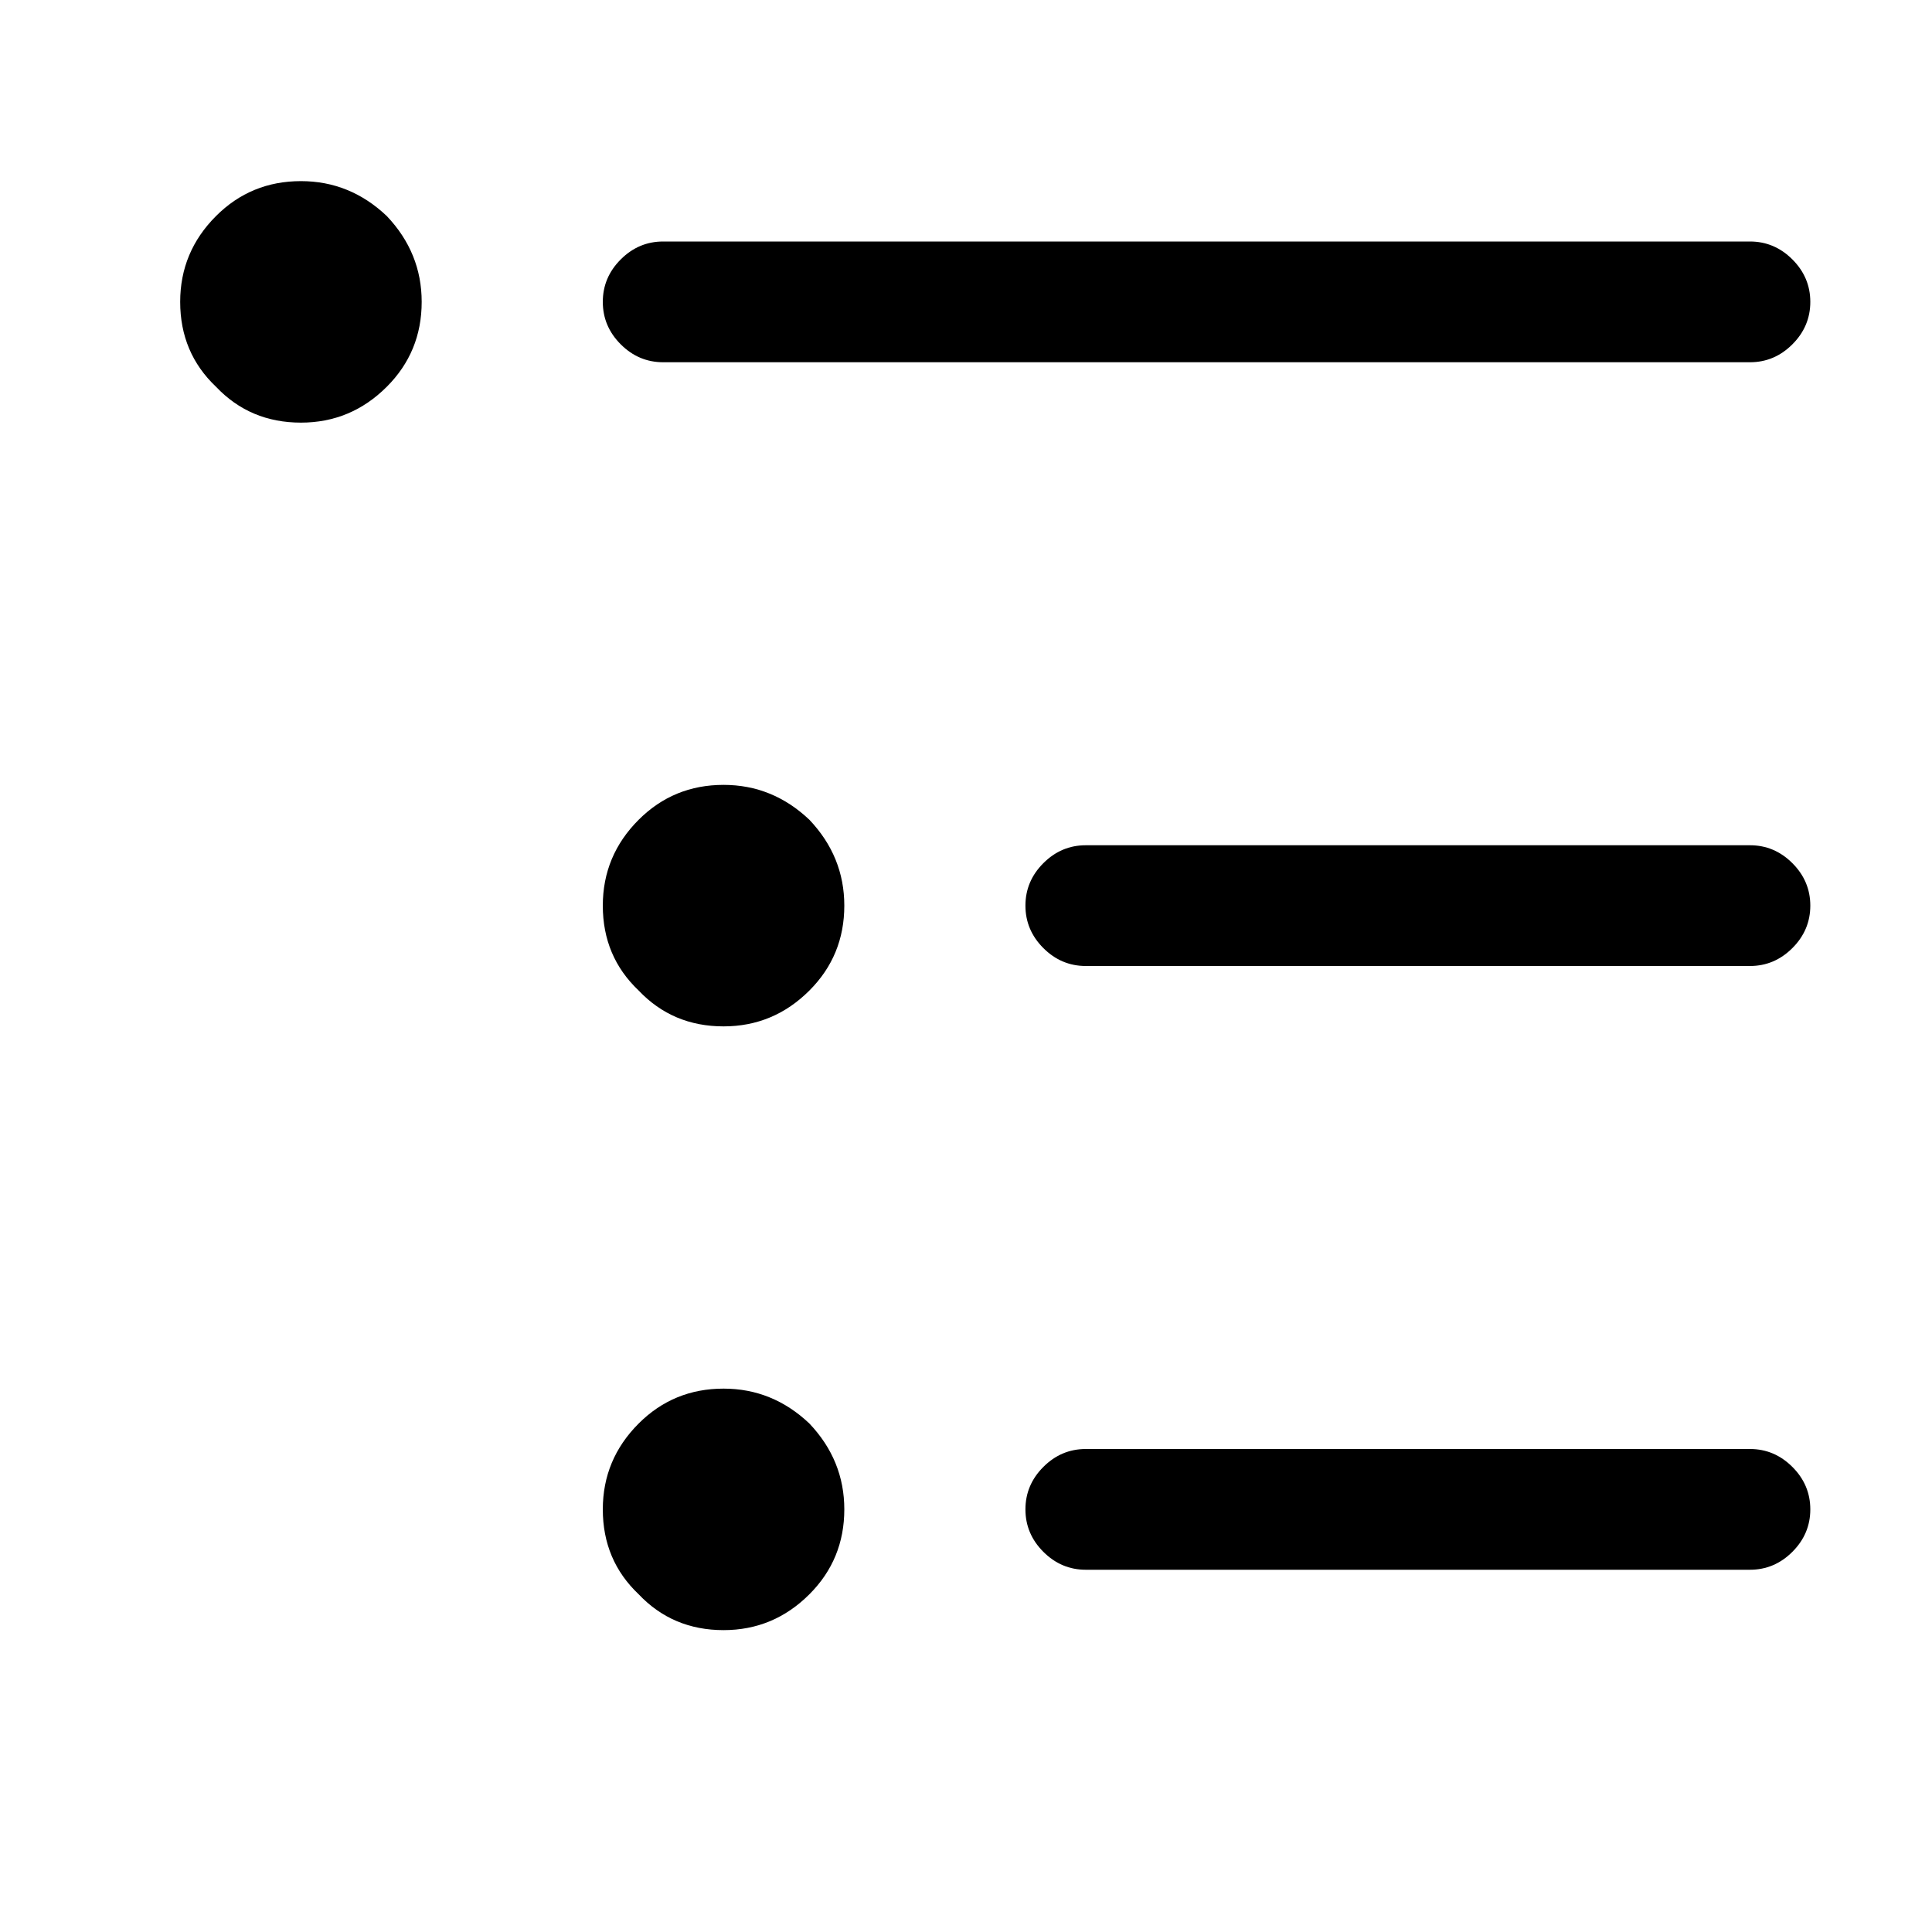
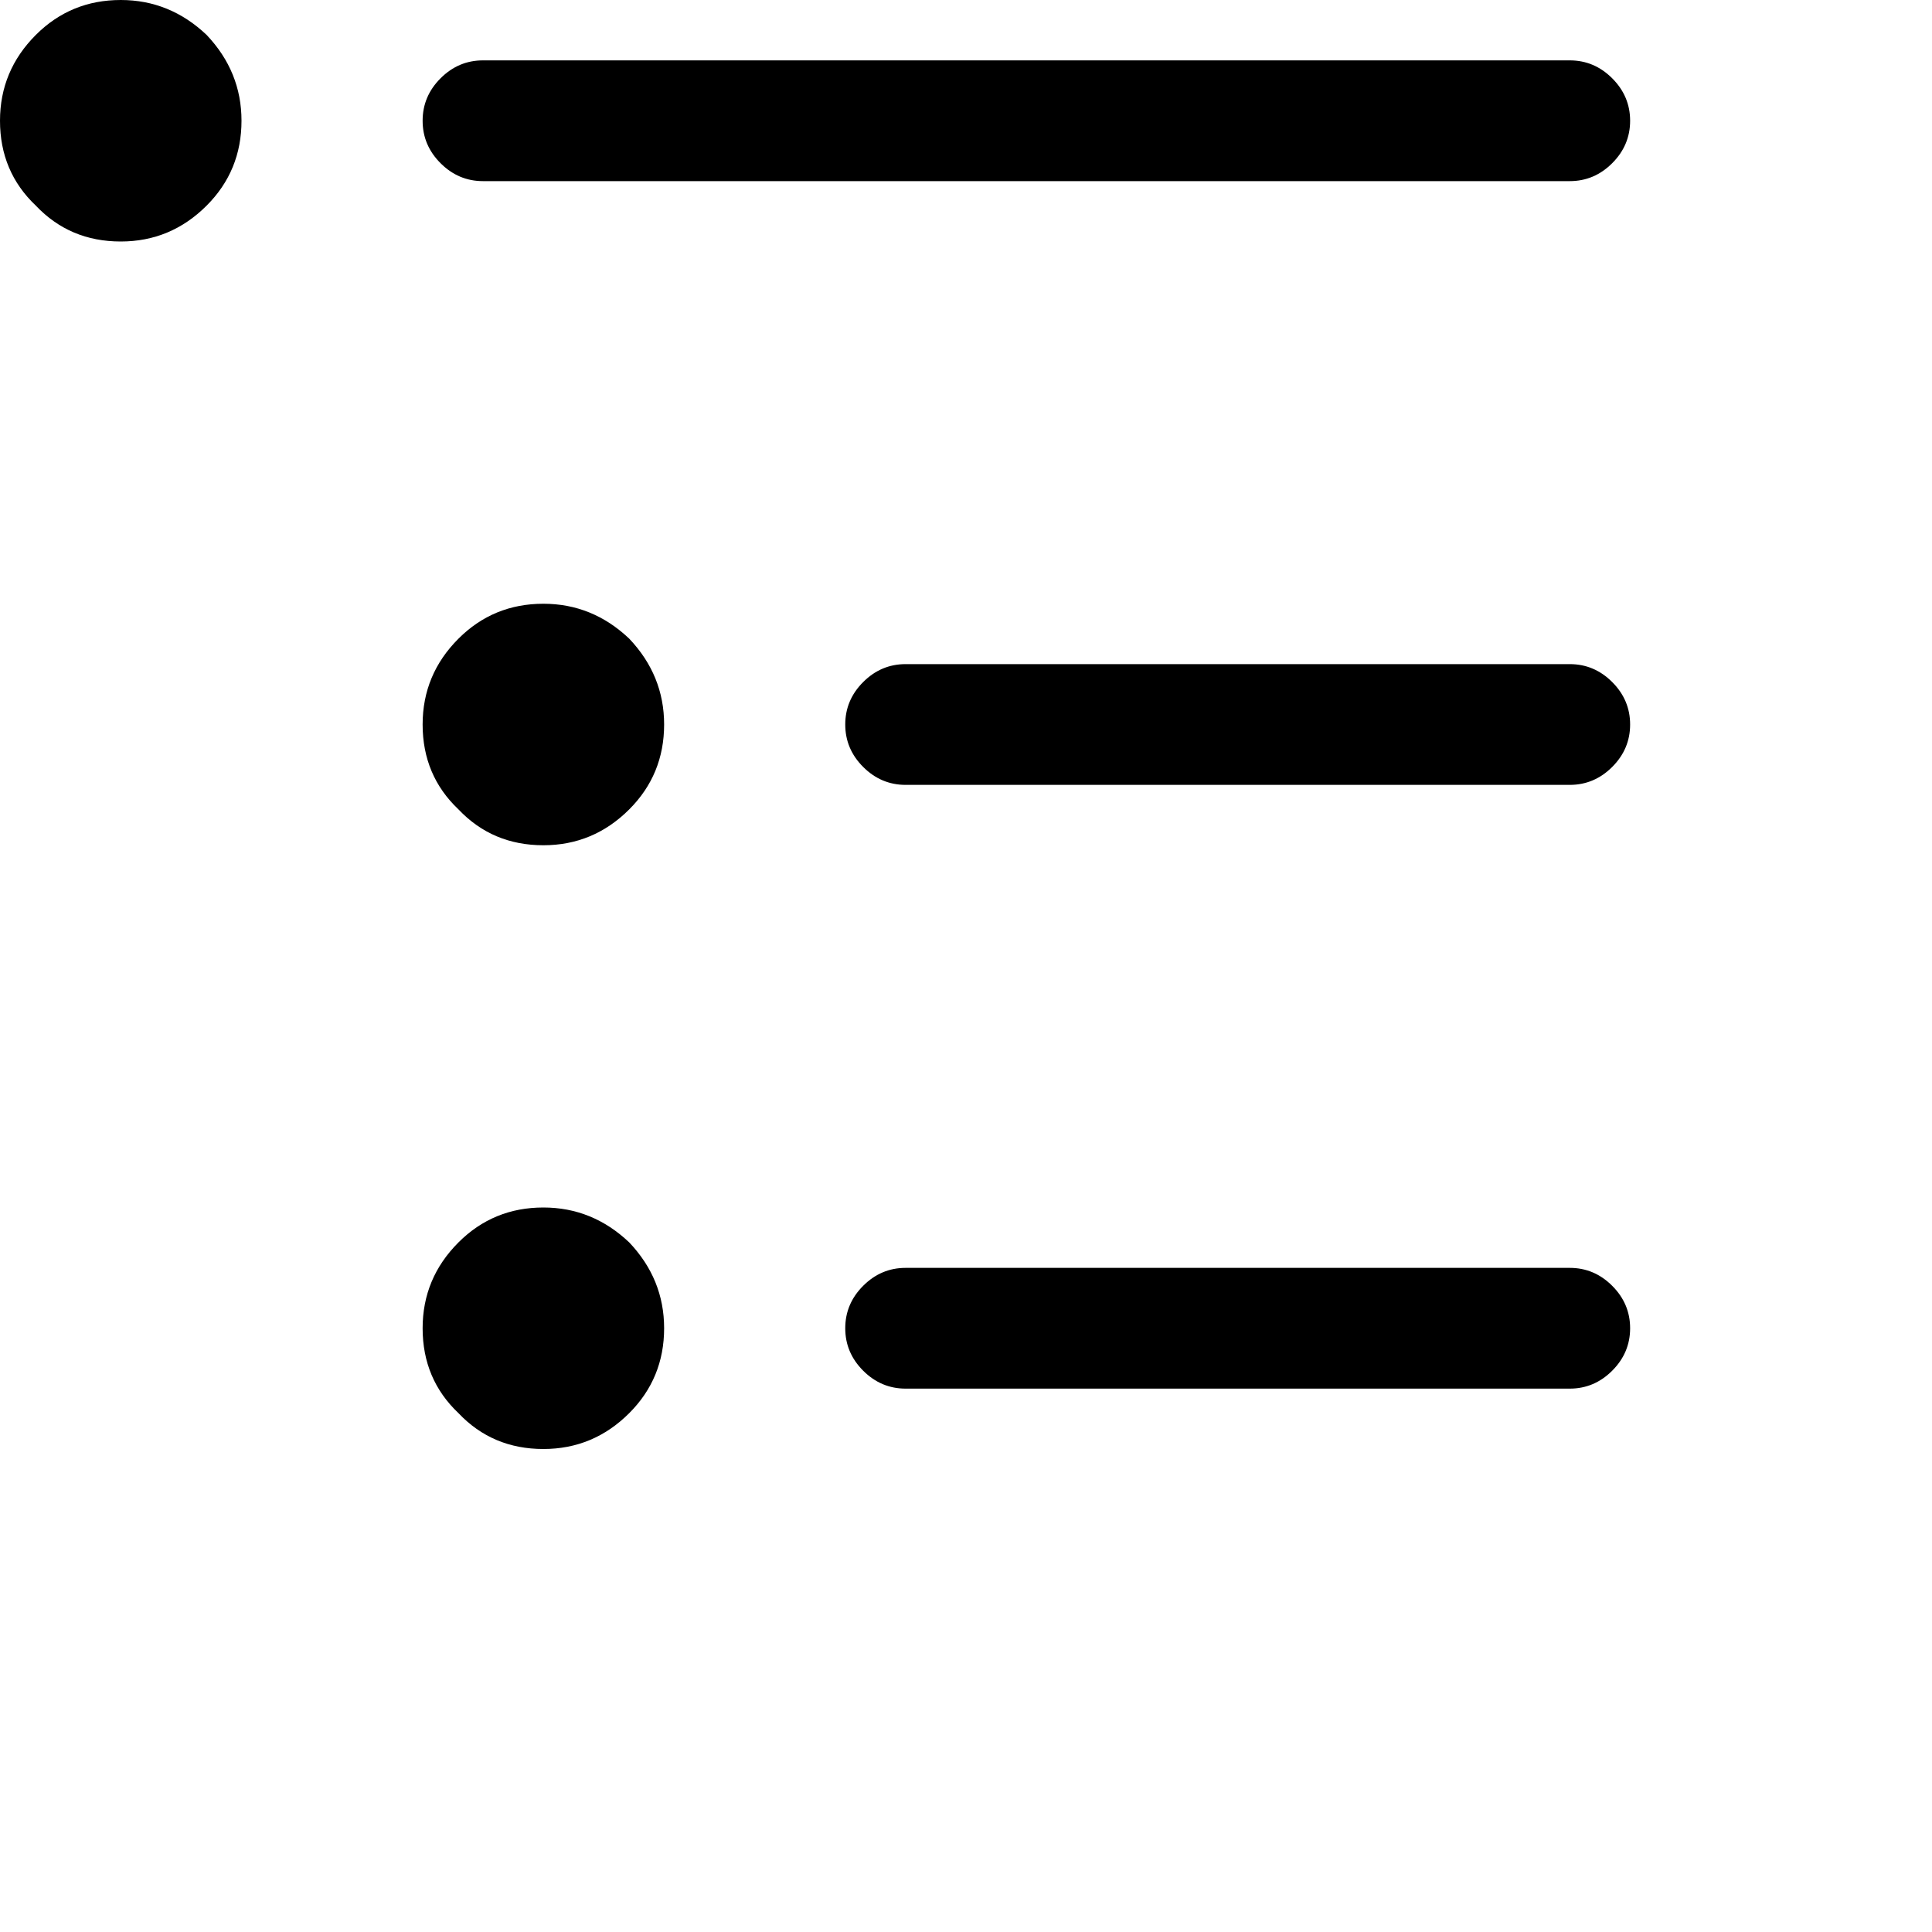
- <svg xmlns="http://www.w3.org/2000/svg" viewBox="0 0 2048 2048">
-   <path d="M1900 275q19 19 19 45t-19 45-45 19H703q-26 0-45-19t-19-45 19-45 45-19h1152q26 0 45 19zM858 1509q37 39 37 91 0 53-37 90-38 38-91 38-54 0-90-38-38-36-38-90 0-53 38-91 37-37 90-37 52 0 91 37zm0-640q37 39 37 91 0 53-37 90-38 38-91 38-54 0-90-38-38-36-38-90 0-53 38-91 37-37 90-37 52 0 91 37zm1042 686q19 19 19 45t-19 45-45 19h-704q-26 0-45-19t-19-45 19-45 45-19h704q26 0 45 19zM410 229q37 39 37 91 0 53-37 90-38 38-91 38-54 0-90-38-38-36-38-90 0-53 38-91 37-37 90-37 52 0 91 37zm1490 686q19 19 19 45t-19 45-45 19h-704q-26 0-45-19t-19-45 19-45 45-19h704q26 0 45 19z" />
+ <svg xmlns="http://www.w3.org/2000/svg" data-name="Layer 1" viewBox="0 0 2048 2048">
+   <path d="M1709 83q19 19 19 45t-19 45q-19 19-45 19H512q-26 0-45-19t-19-45q0-26 19-45t45-19h1152q26 0 45 19zM667 1317q37 39 37 91 0 53-37 90-38 38-91 38-54 0-90-38-38-36-38-90 0-53 38-91 37-37 90-37 52 0 91 37zm0-640q37 39 37 91 0 53-37 90-38 38-91 38-54 0-90-38-38-36-38-90 0-53 38-91 37-37 90-37 52 0 91 37zm1042 686q19 19 19 45t-19 45q-19 19-45 19H960q-26 0-45-19t-19-45q0-26 19-45t45-19h704q26 0 45 19zM219 37q37 39 37 91 0 53-37 90-38 38-91 38-54 0-90-38-38-36-38-90 0-53 38-91Q75 0 128 0q52 0 91 37zm1490 686q19 19 19 45t-19 45q-19 19-45 19H960q-26 0-45-19t-19-45q0-26 19-45t45-19h704q26 0 45 19z" />
</svg>
